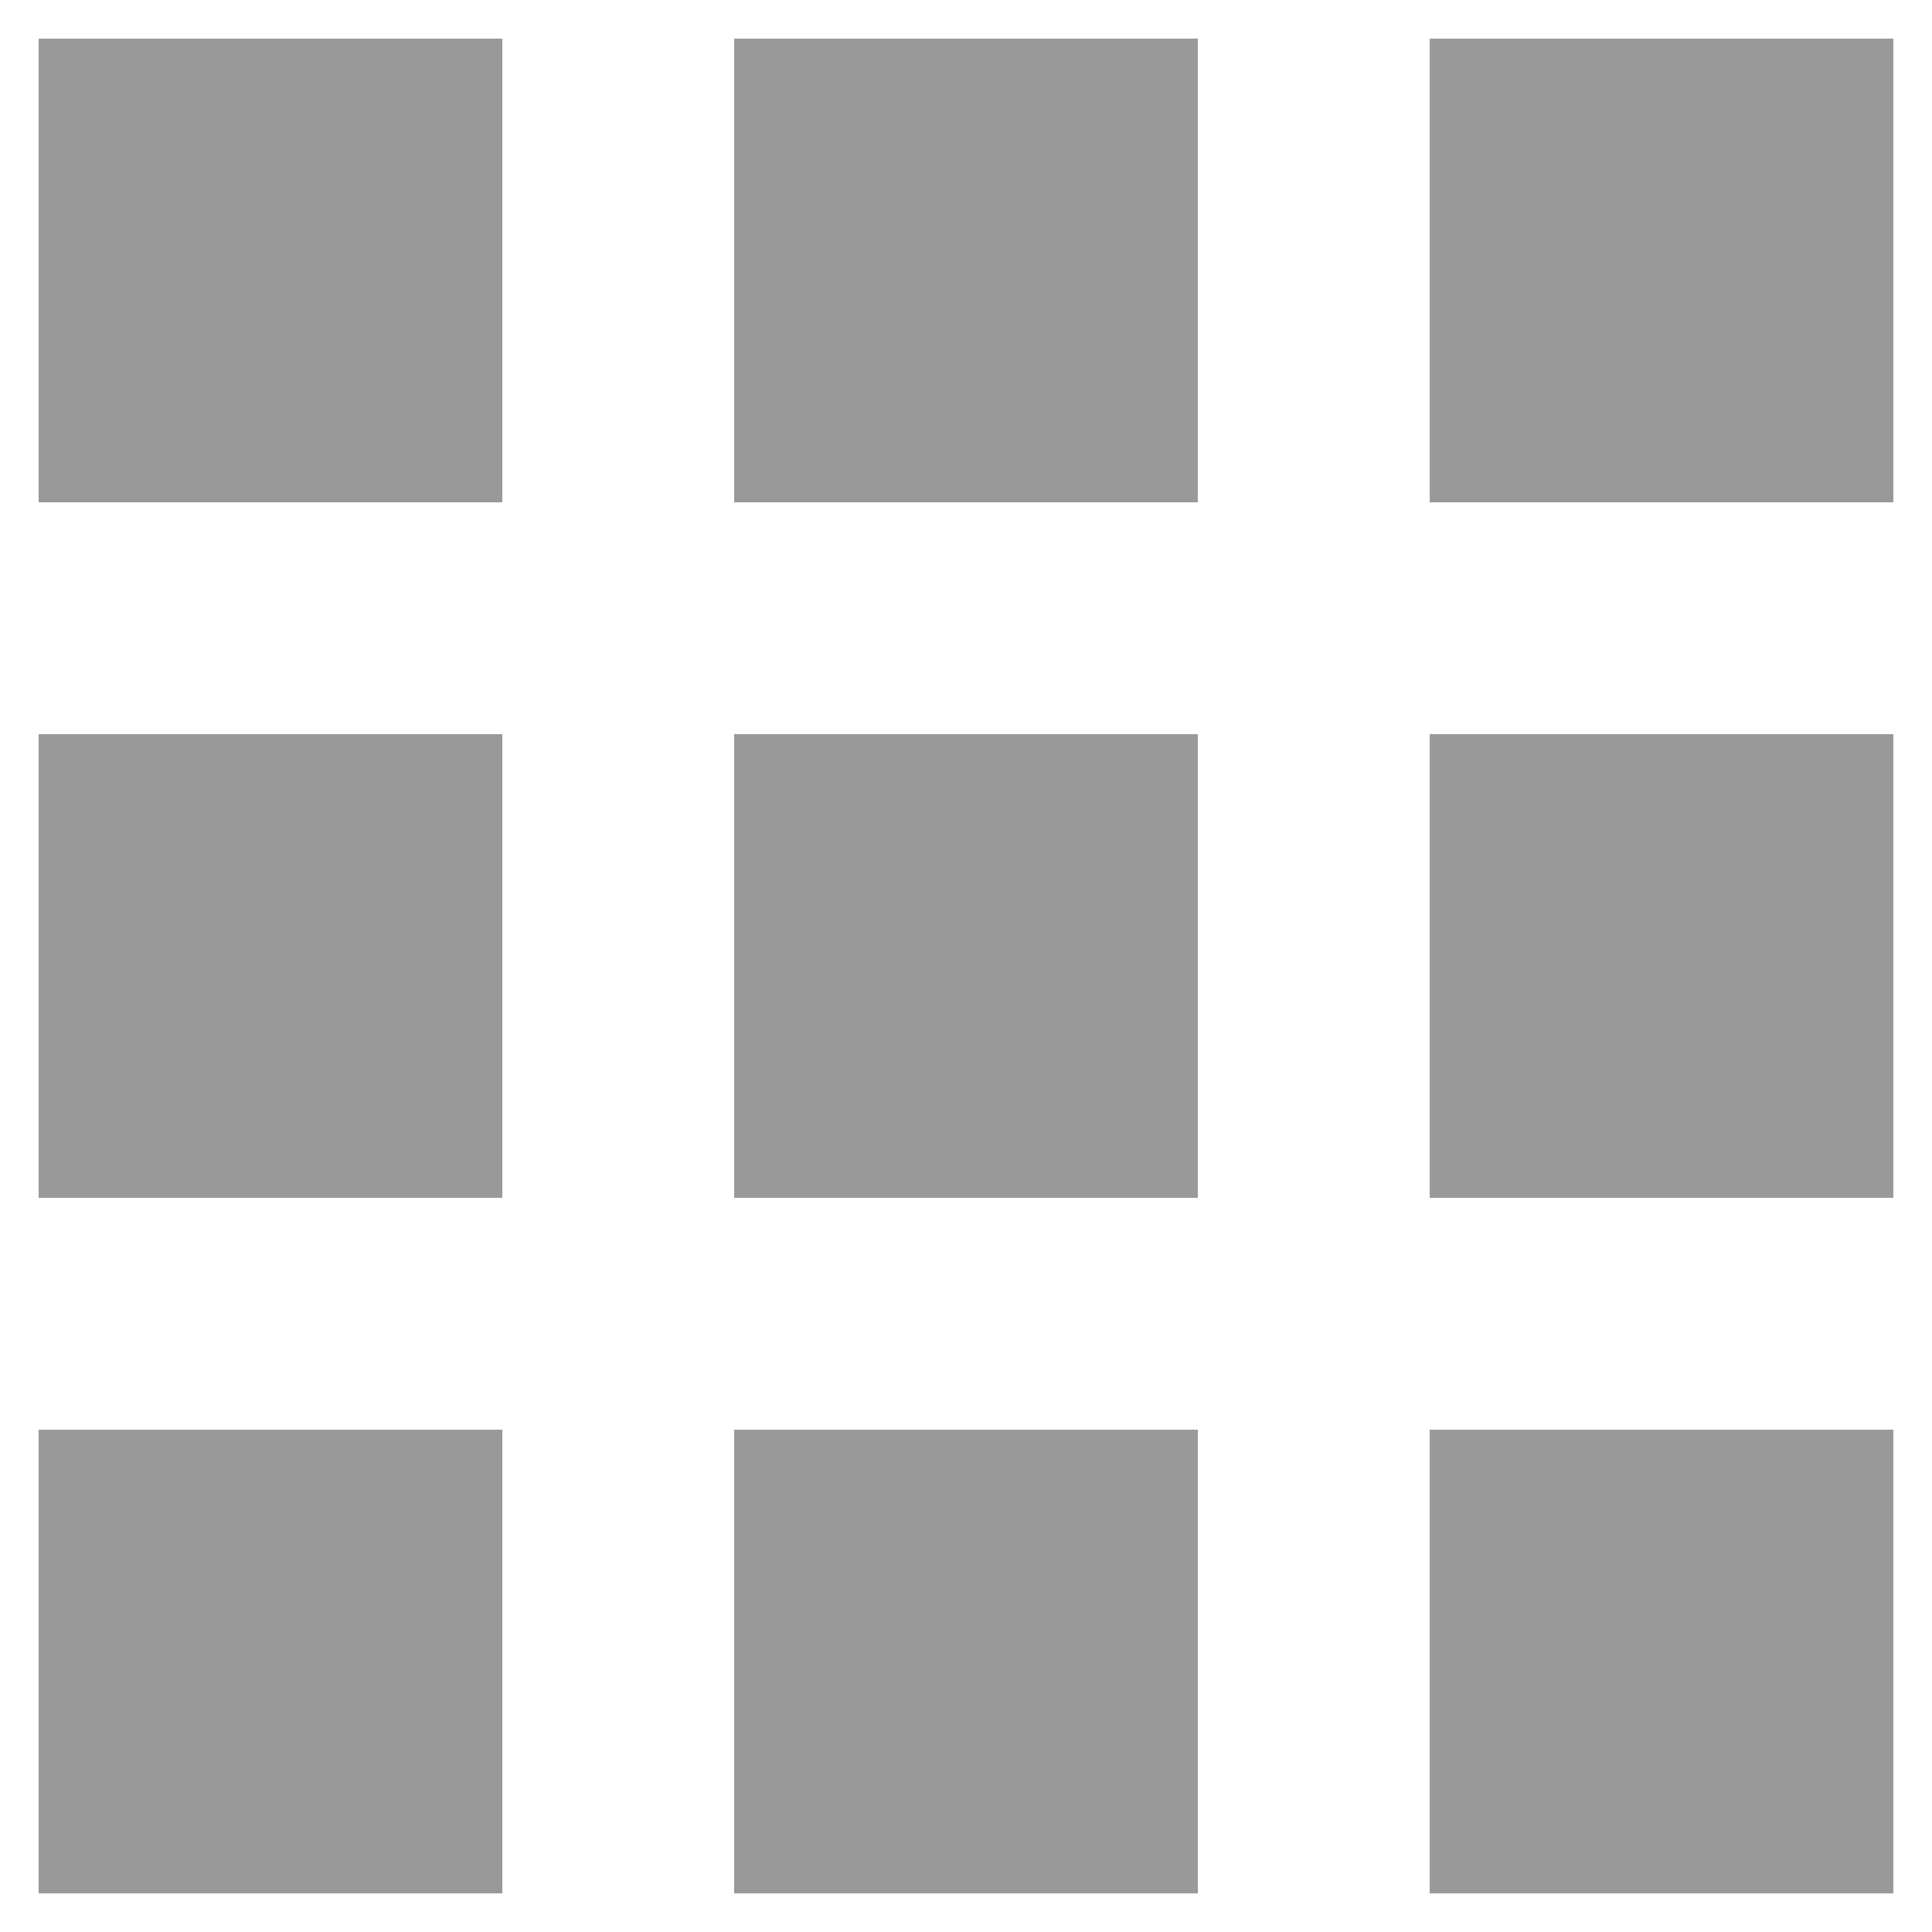
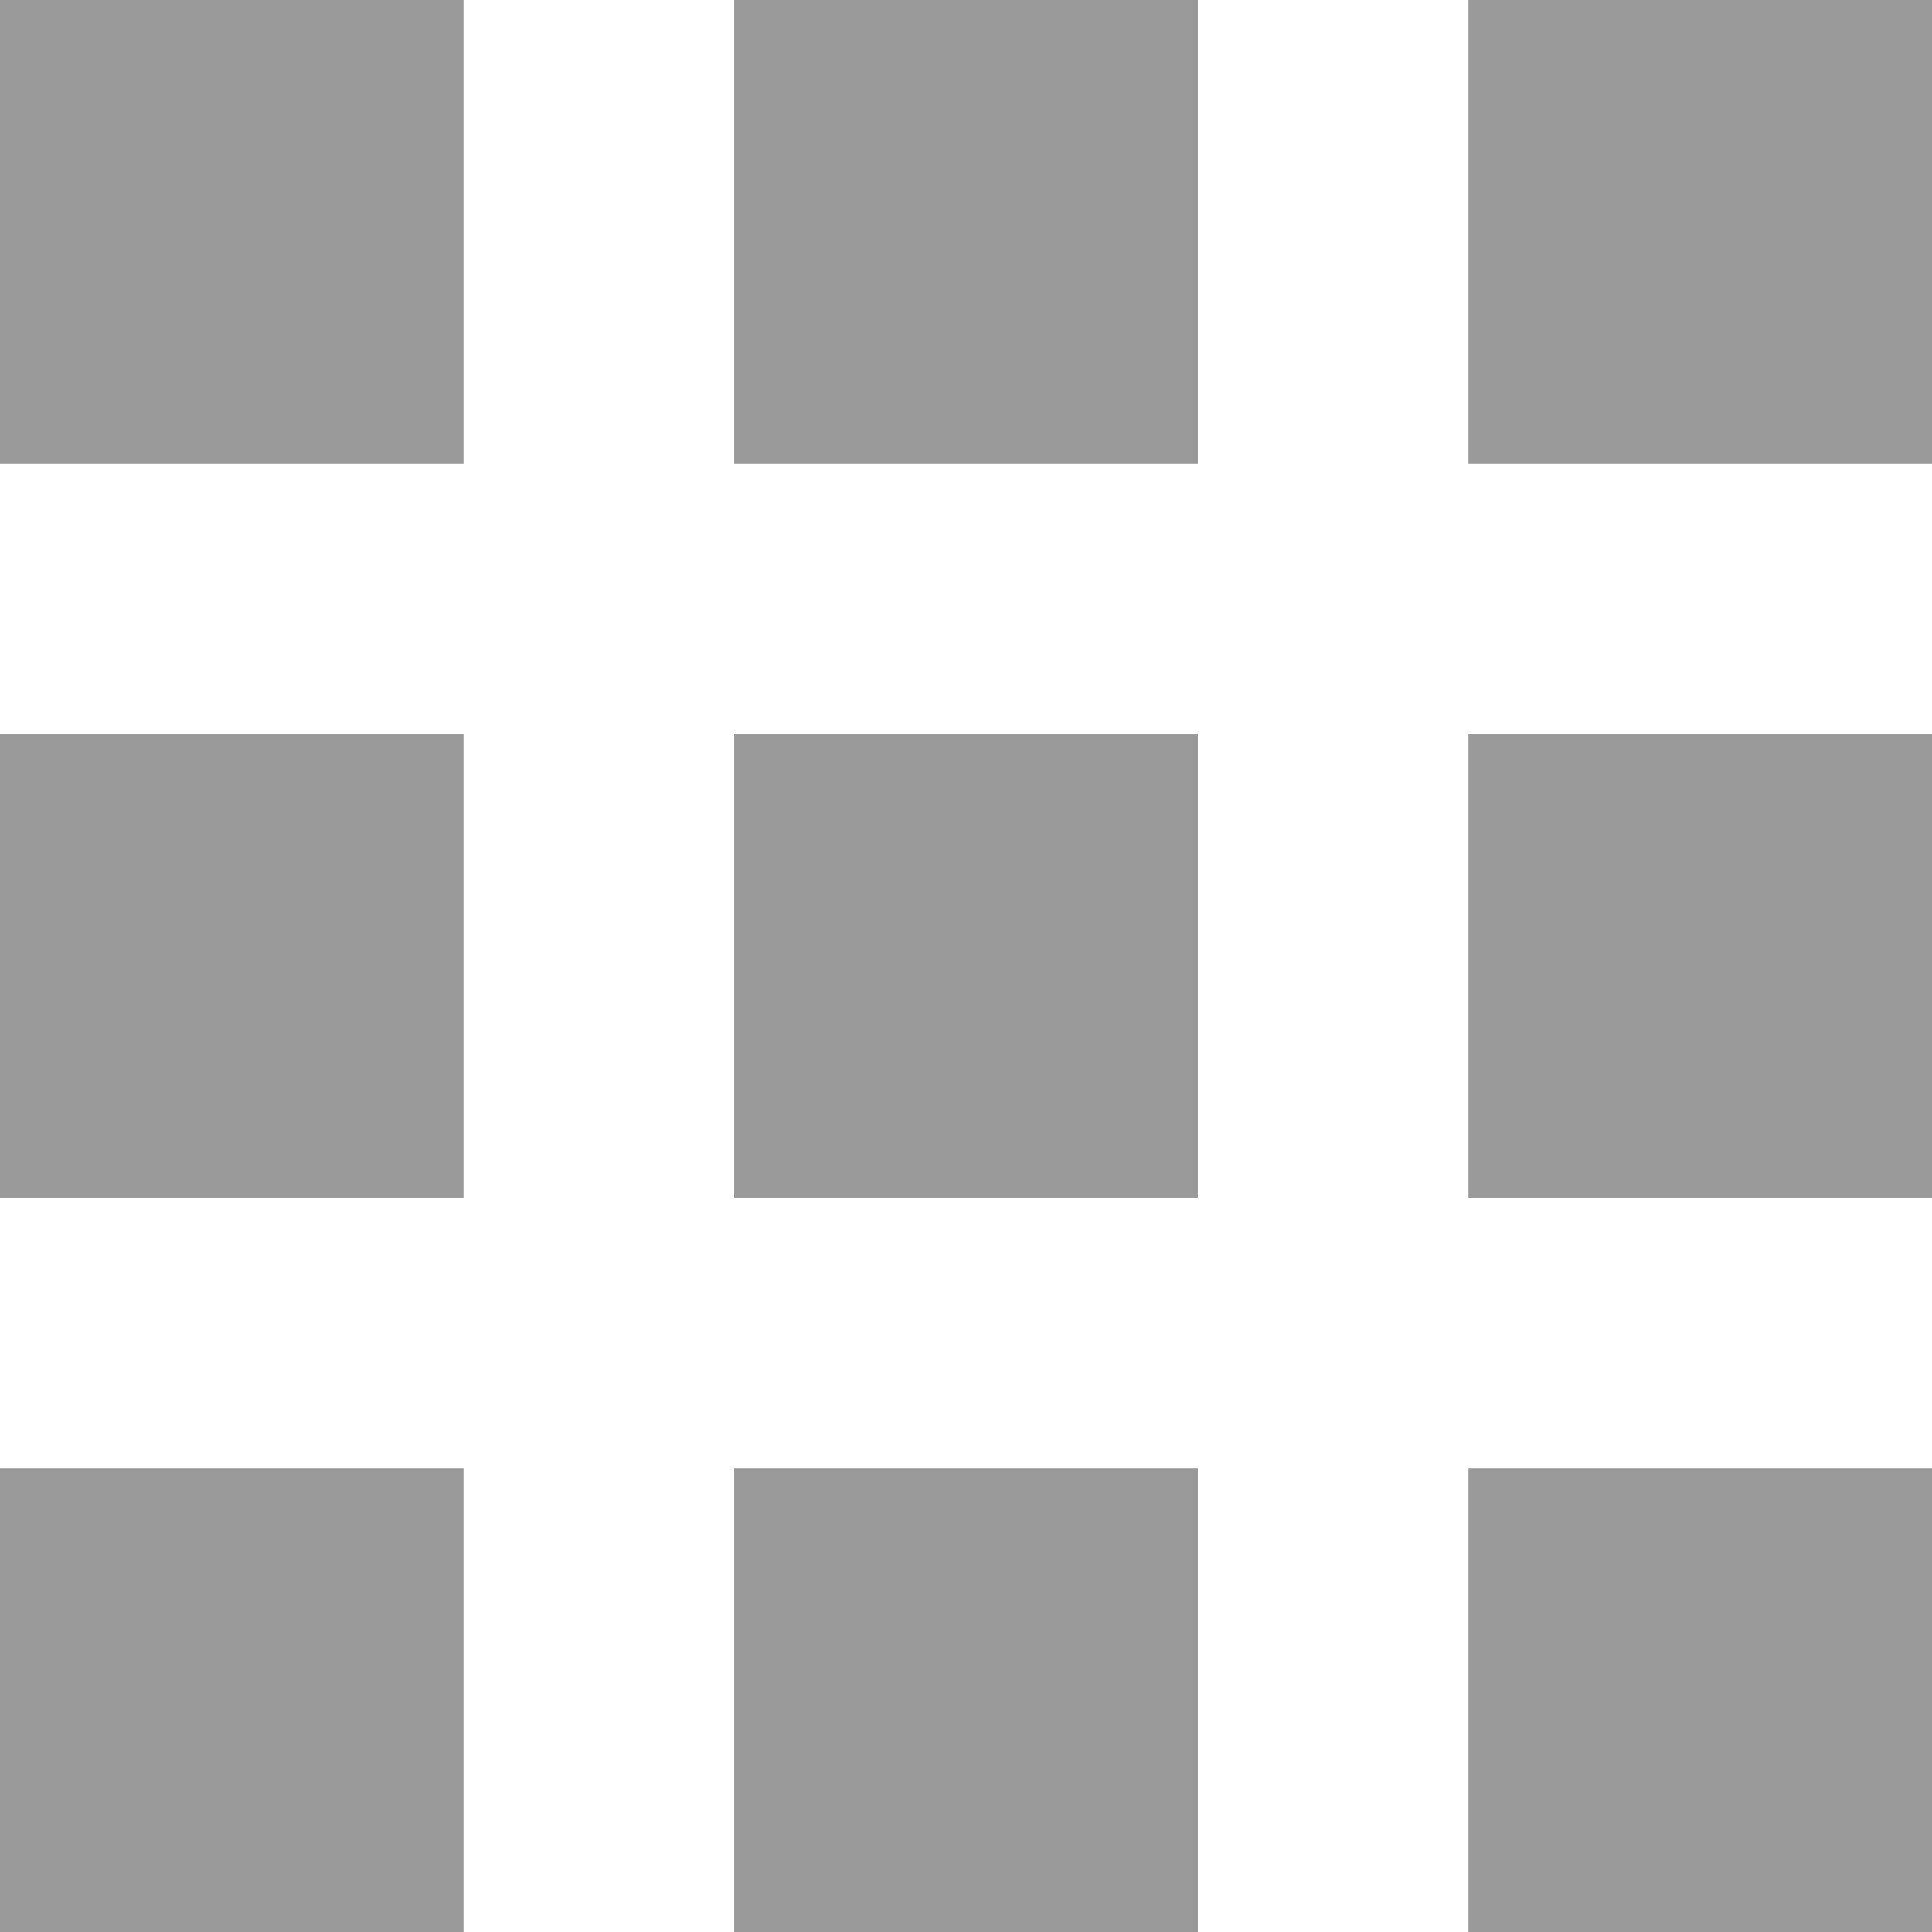
<svg xmlns="http://www.w3.org/2000/svg" viewBox="0 0 100 100">
-   <rect x="2" y="2" width="24" height="24" fill="#999999" />
-   <rect x="38" y="2" width="24" height="24" fill="#999999" />
-   <rect x="74" y="2" width="24" height="24" fill="#999999" />
-   <rect x="2" y="38" width="24" height="24" fill="#999999" />
+   <rect x="0" y="0" width="24" height="24" fill="#999999" />
+   <rect x="38" y="0" width="24" height="24" fill="#999999" />
+   <rect x="76" y="0" width="24" height="24" fill="#999999" />
+   <rect x="0" y="38" width="24" height="24" fill="#999999" />
  <rect x="38" y="38" width="24" height="24" fill="#999999" />
-   <rect x="74" y="38" width="24" height="24" fill="#999999" />
-   <rect x="2" y="74" width="24" height="24" fill="#999999" />
-   <rect x="38" y="74" width="24" height="24" fill="#999999" />
-   <rect x="74" y="74" width="24" height="24" fill="#999999" />
+   <rect x="76" y="38" width="24" height="24" fill="#999999" />
+   <rect x="0" y="76" width="24" height="24" fill="#999999" />
+   <rect x="38" y="76" width="24" height="24" fill="#999999" />
+   <rect x="76" y="76" width="24" height="24" fill="#999999" />
</svg>
